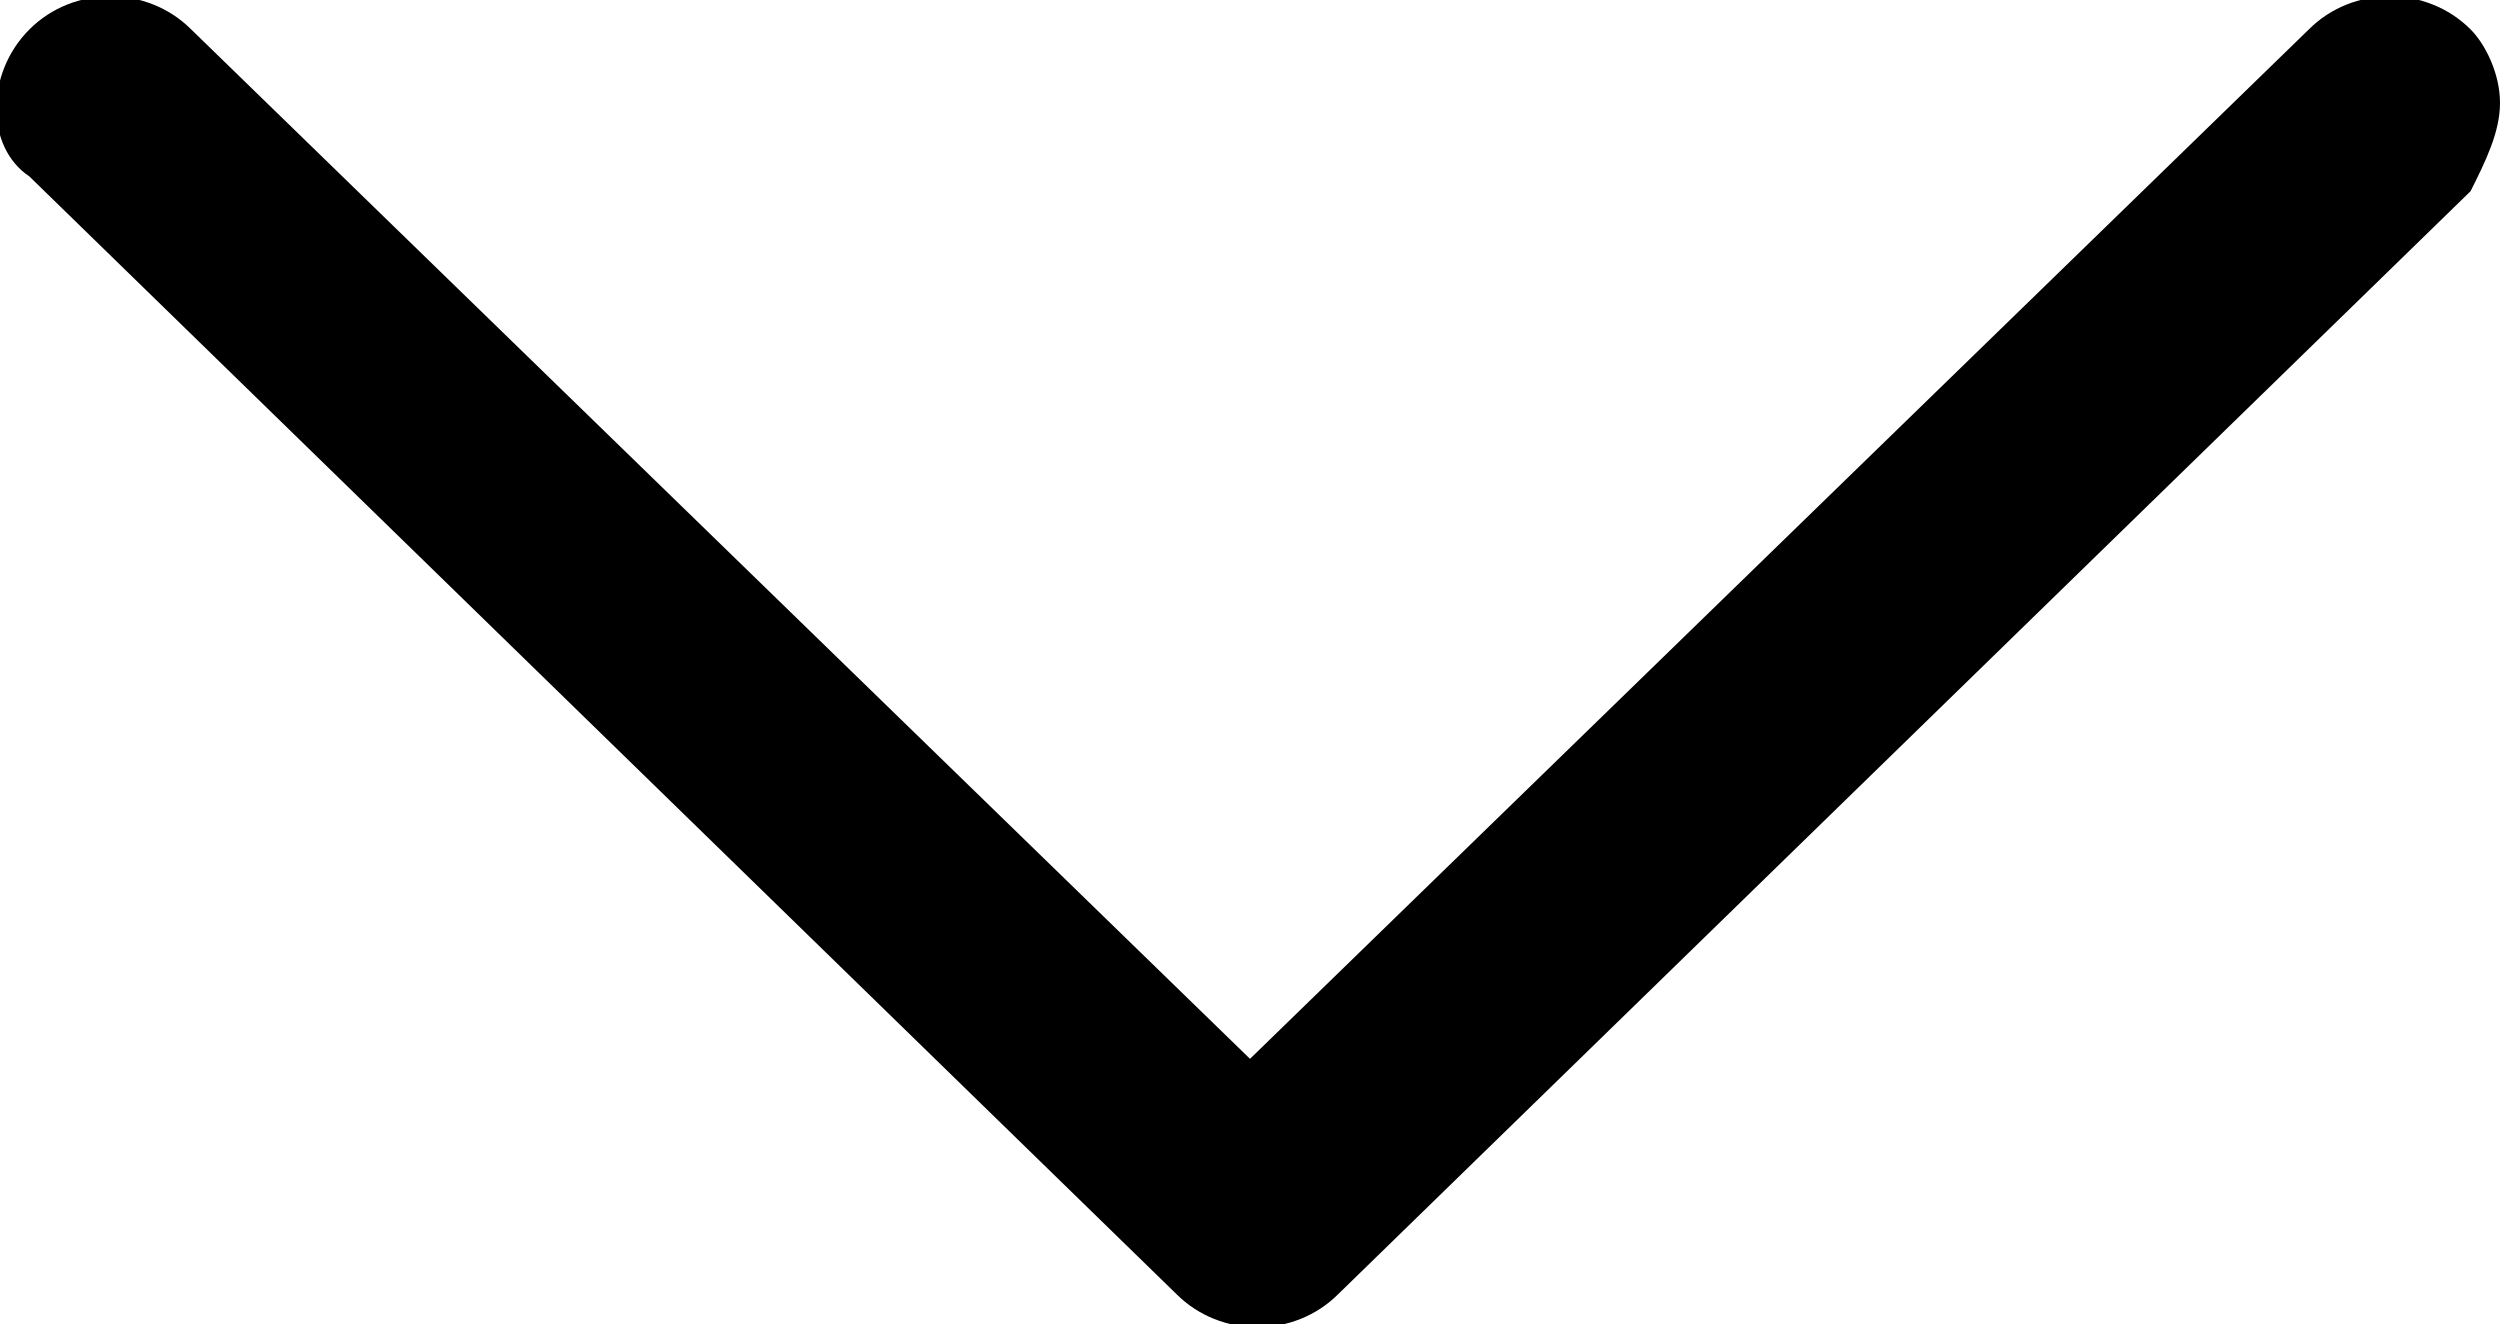
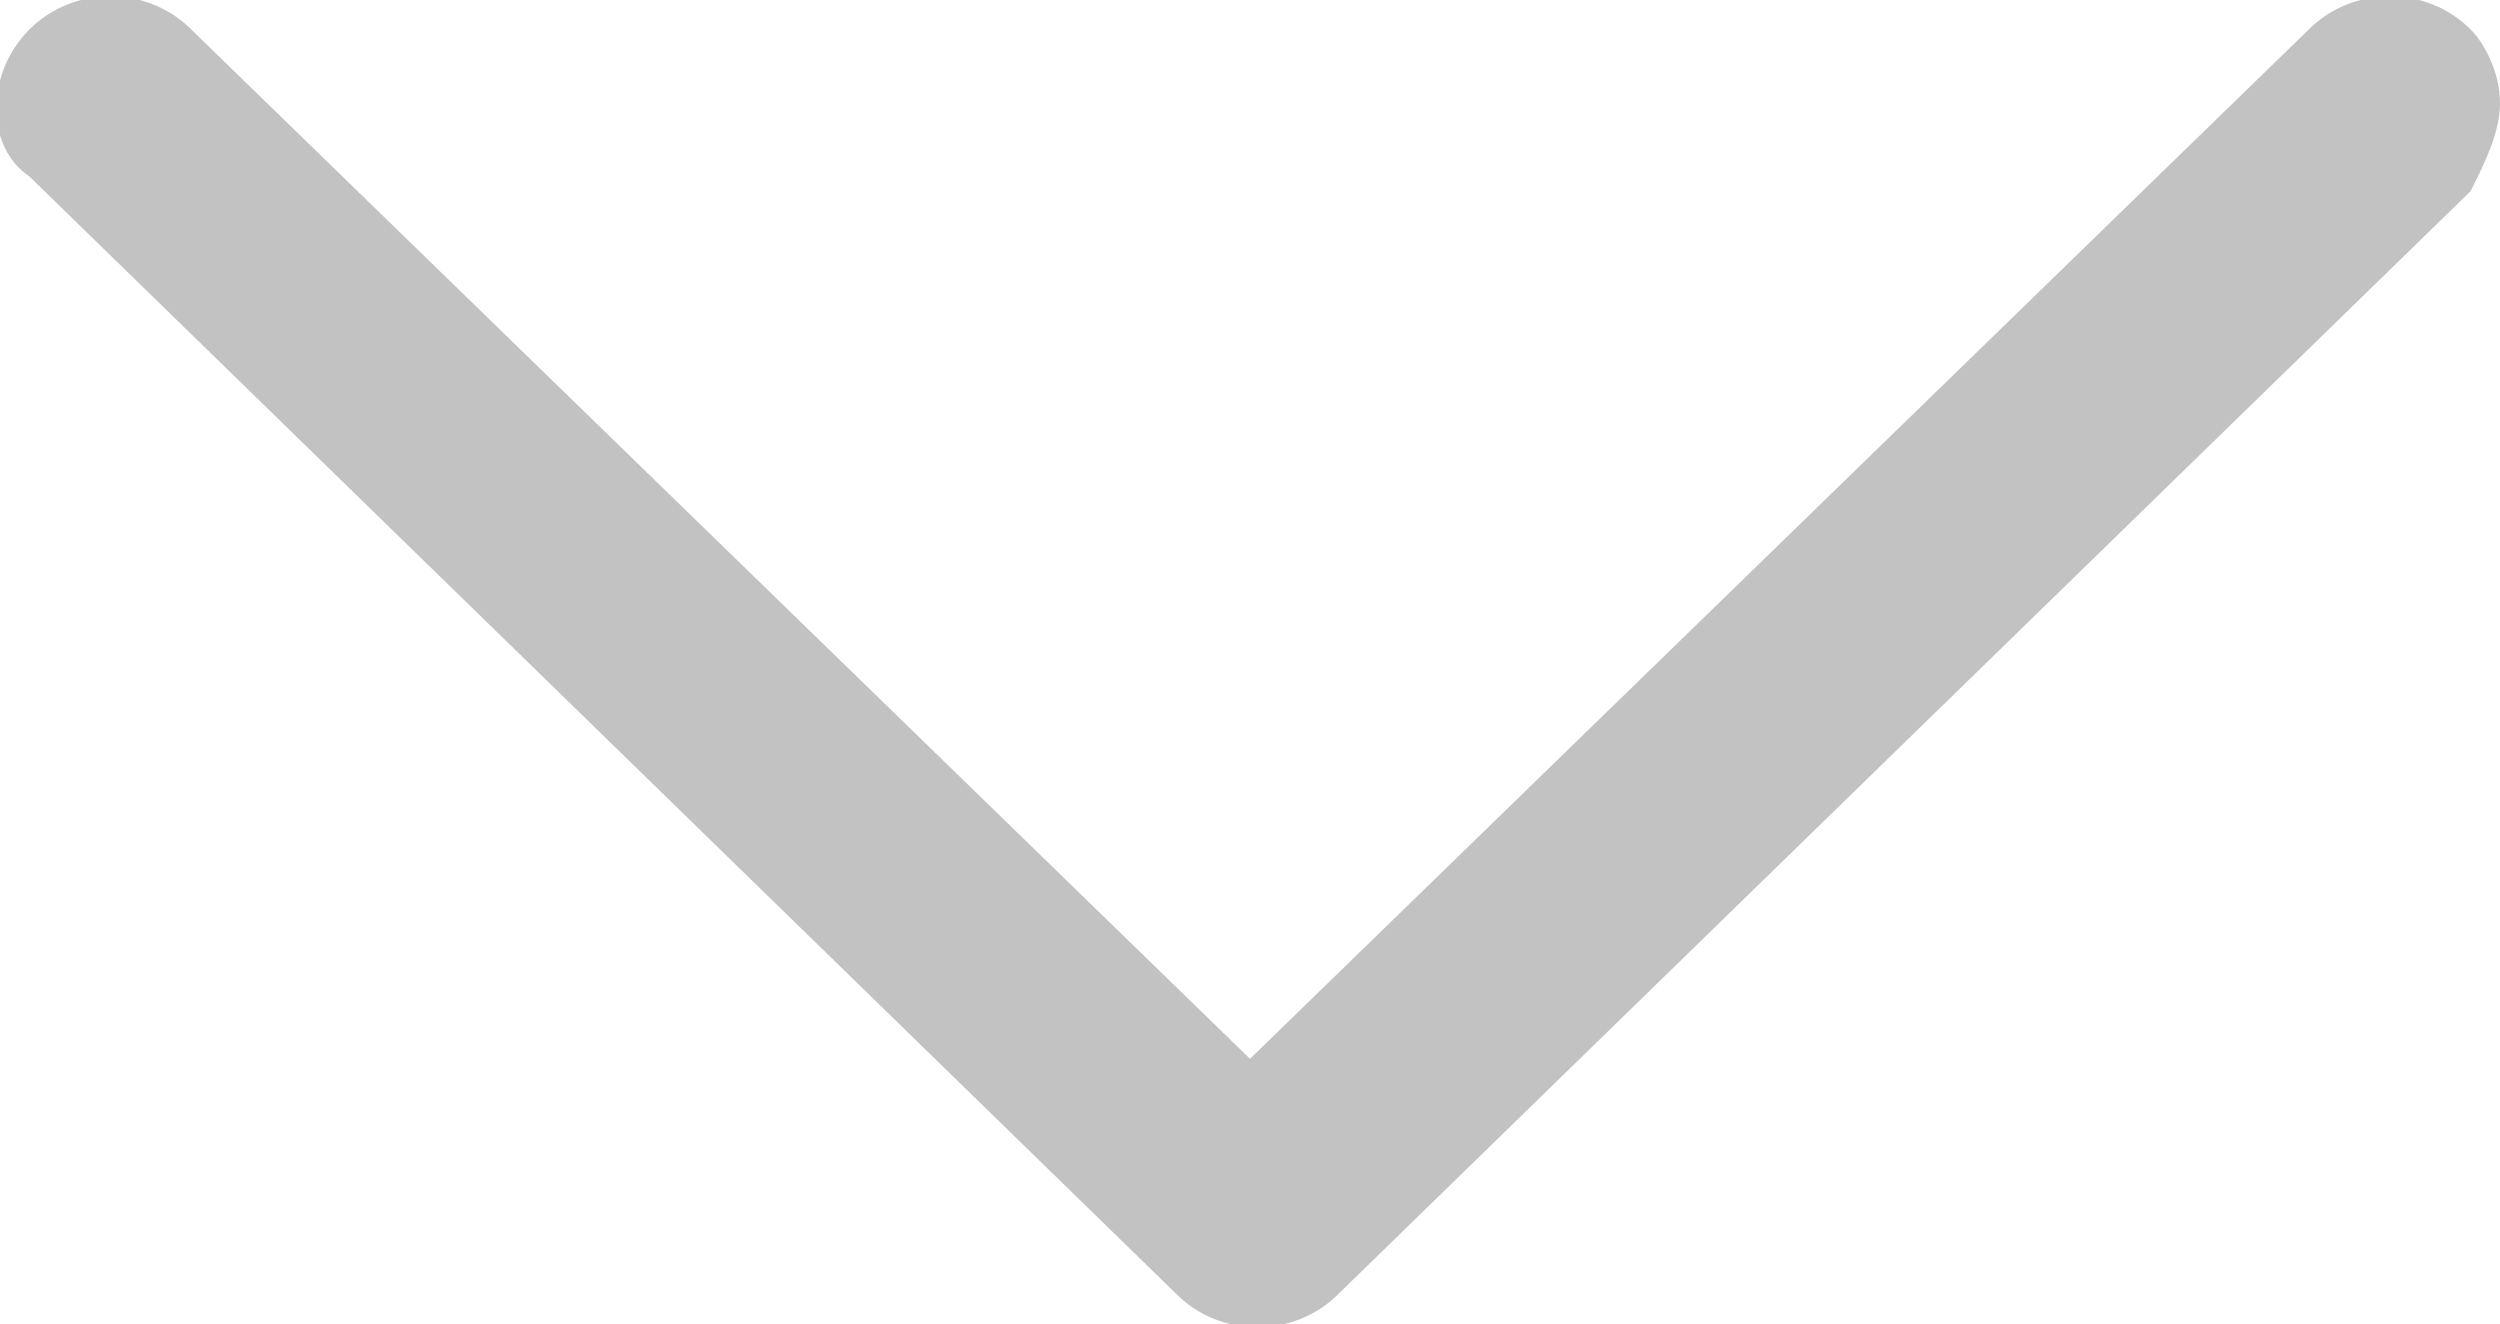
- <svg xmlns="http://www.w3.org/2000/svg" viewBox="0 0 17 9">
+ <svg xmlns="http://www.w3.org/2000/svg" viewBox="0 0 17 9" fill="#c3c2c3">
  <path d="M8.5 7.2L1.3.2C1-.1.5-.1.2.2c-.3.3-.3.8 0 1L8 8.8c.3.3.8.3 1.1 0l7.7-7.5c.1-.2.2-.4.2-.6s-.1-.4-.2-.5c-.3-.3-.8-.3-1.1 0l-7.2 7z" />
</svg>
